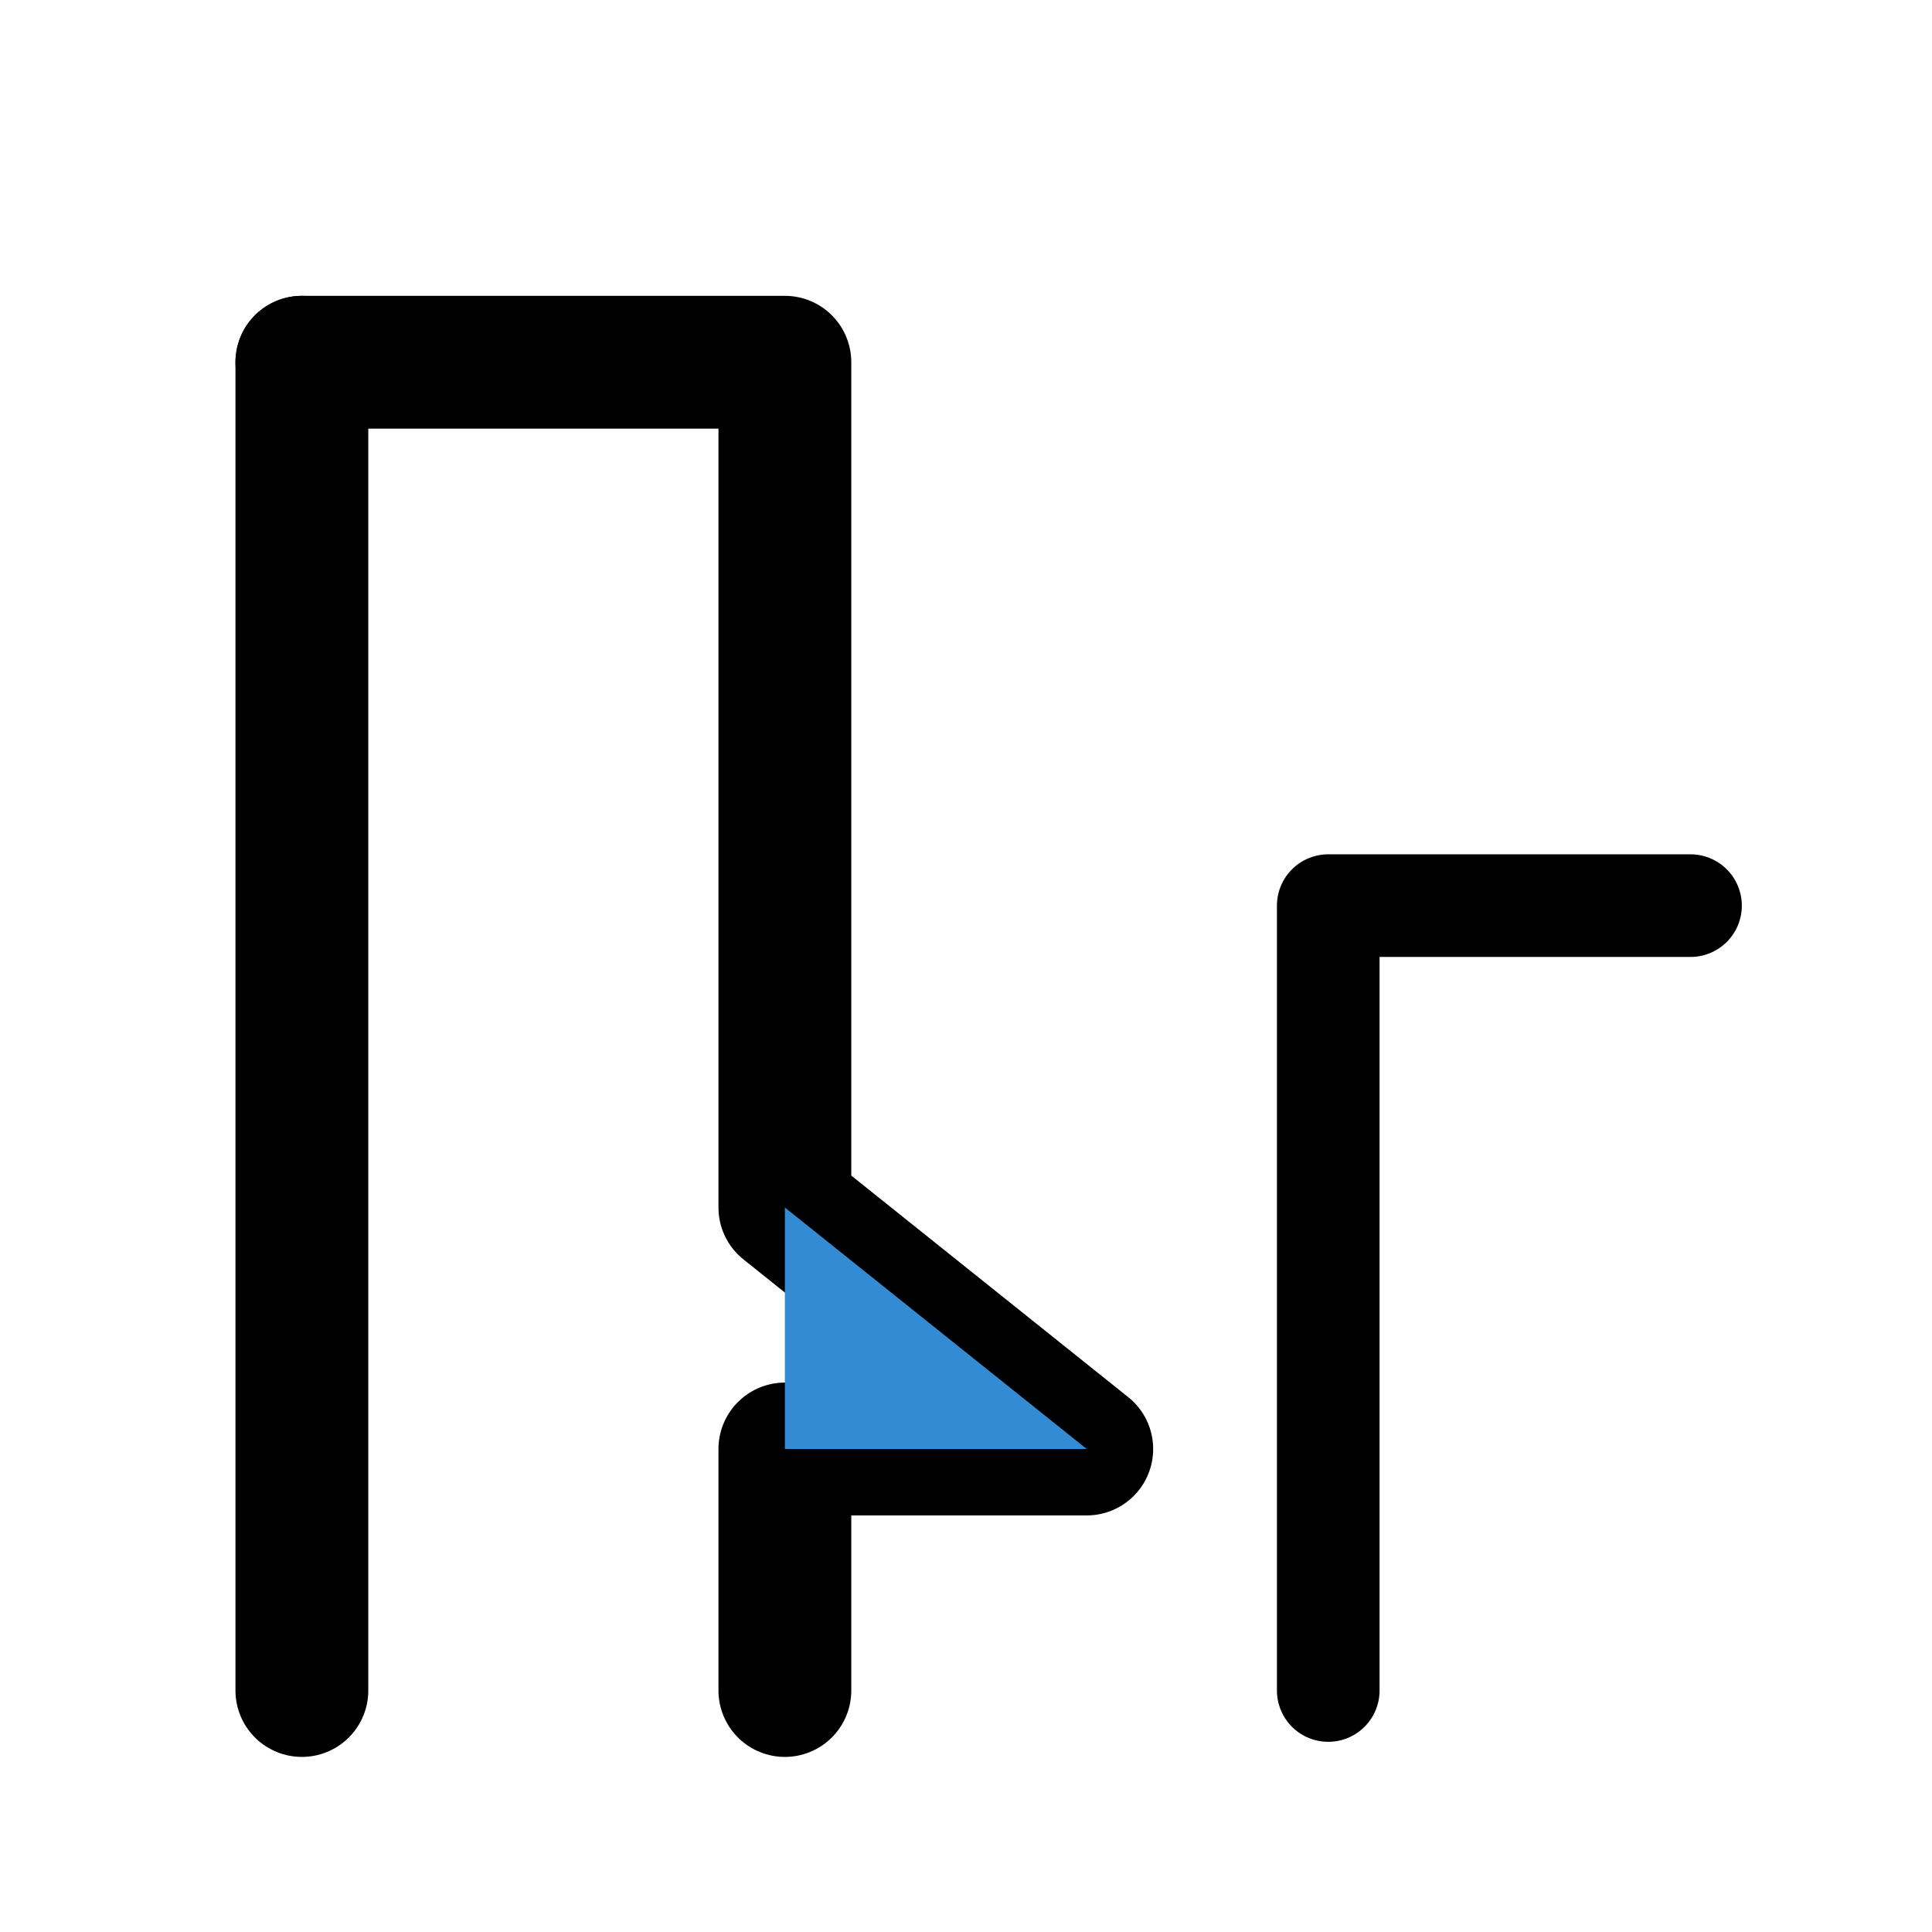
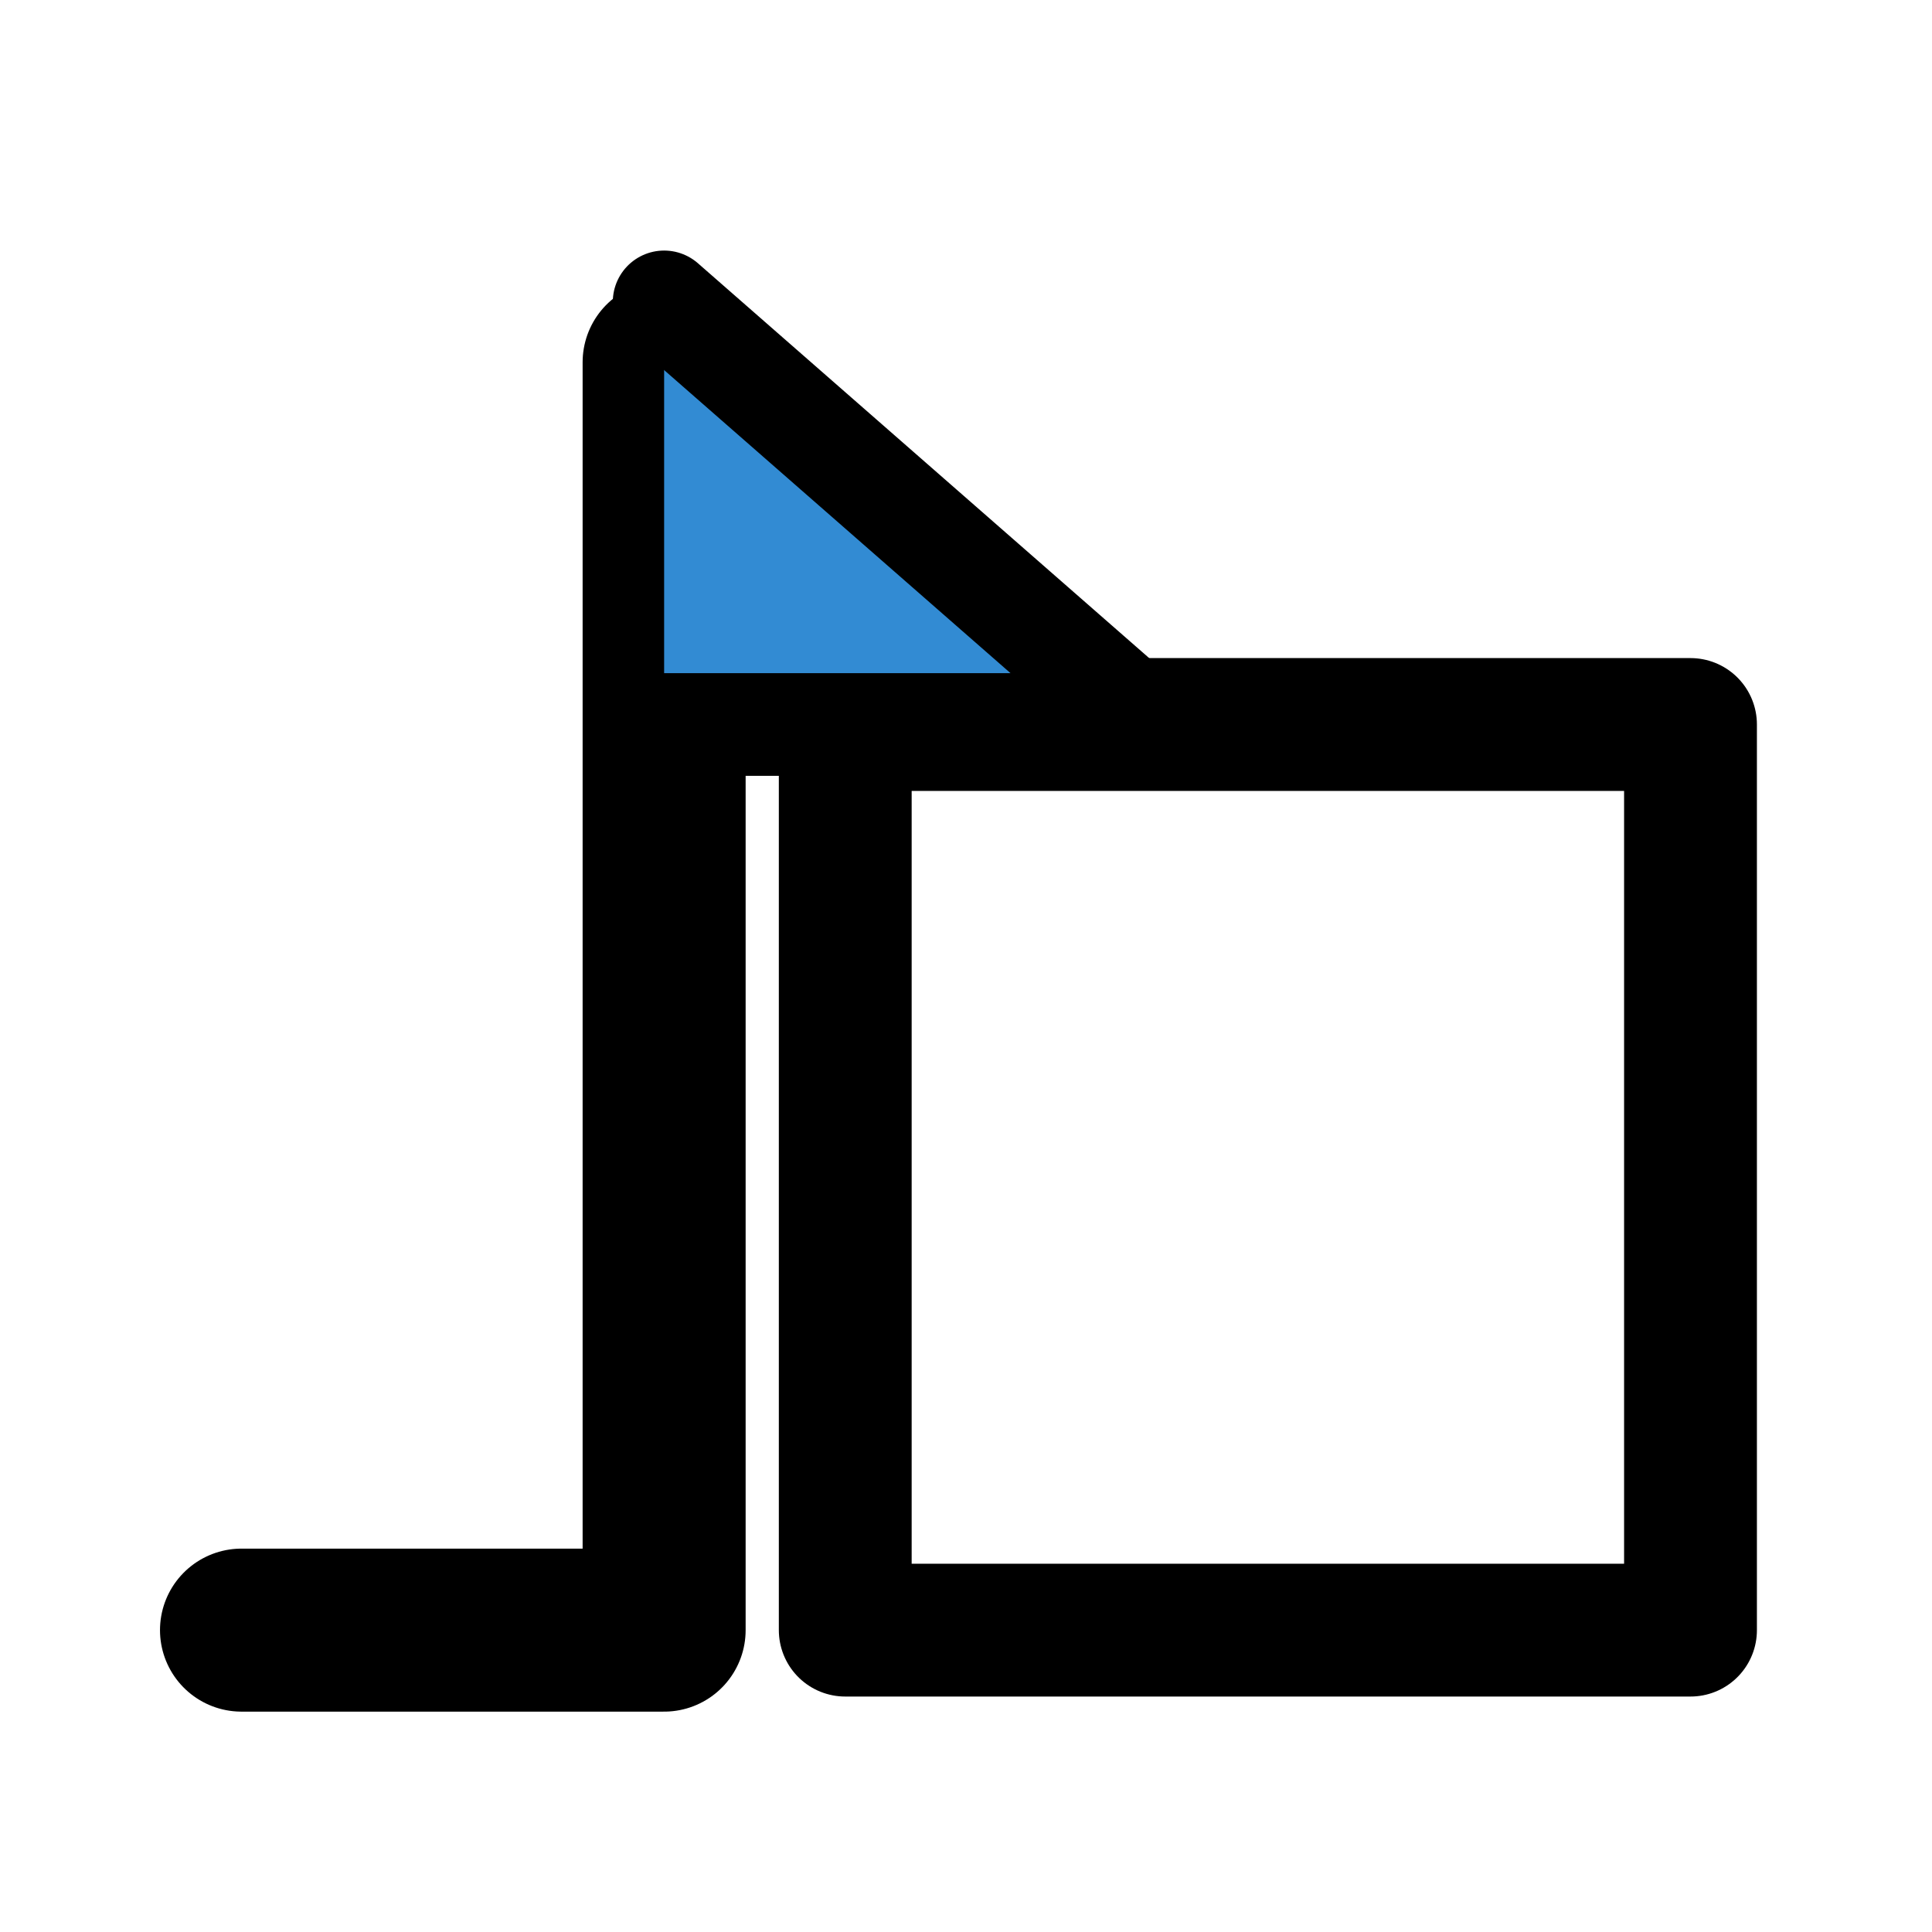
<svg xmlns="http://www.w3.org/2000/svg" viewBox="0 0 64 64">
-   <path d="M10 56L10 12" fill="none" stroke="currentColor" stroke-width="4.4" stroke-linejoin="round" stroke-linecap="round" />
-   <path d="M10 12L26 12L26 40L36 48L26 48L26 56" fill="none" stroke="currentColor" stroke-width="4.4" stroke-linejoin="round" stroke-linecap="round" />
-   <path d="M26 40L36 48L26 48Z" fill="#328bd3" />
-   <path d="M44 30L56 30M44 30L44 56" fill="none" stroke="currentColor" stroke-width="3.4" stroke-linejoin="round" stroke-linecap="round" />
+   <path d="M28 24L56 24L56 54L28 54Z" fill="none" stroke="currentColor" stroke-width="4.4" stroke-linejoin="round" stroke-linecap="round" />
+   <path d="M8 54L22 54L22 12" fill="none" stroke="currentColor" stroke-width="5.4" stroke-linejoin="round" stroke-linecap="round" />
+   <path d="M22 10L38 24L22 24Z" fill="#328bd3" />
+   <path d="M22 10L38 24L22 24" fill="none" stroke="currentColor" stroke-width="3.4" stroke-linejoin="round" stroke-linecap="round" />
</svg>
